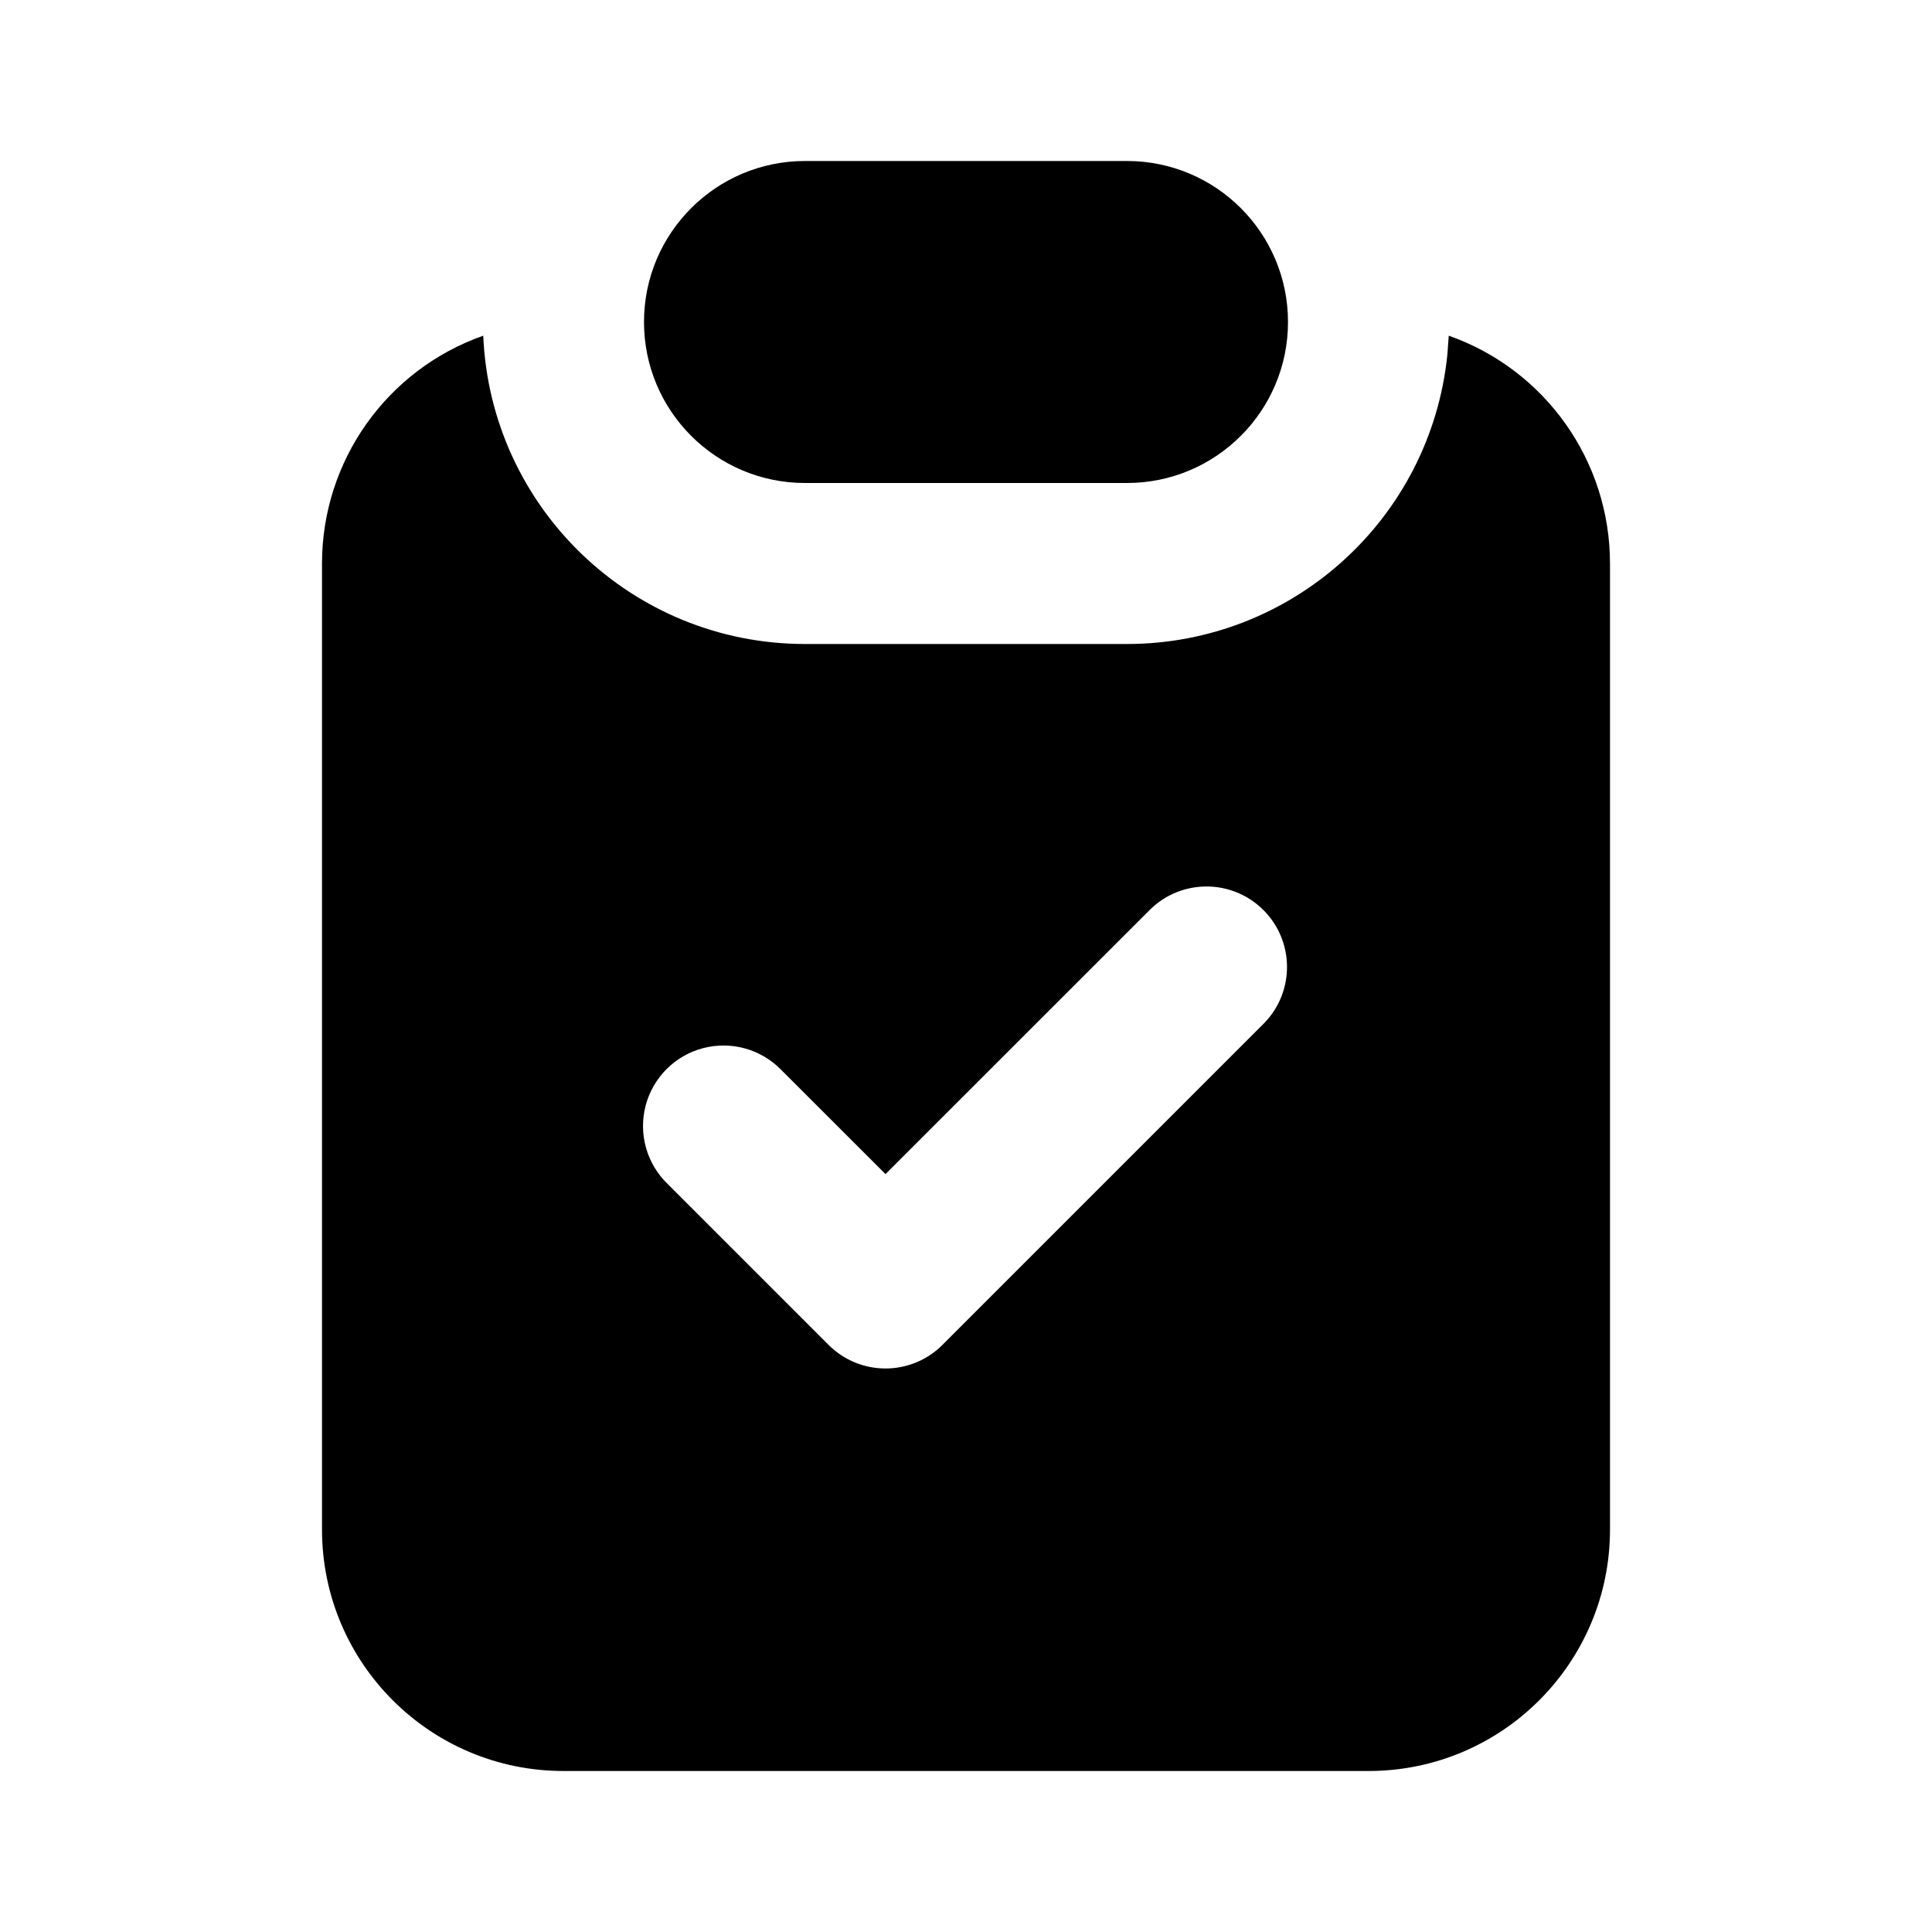
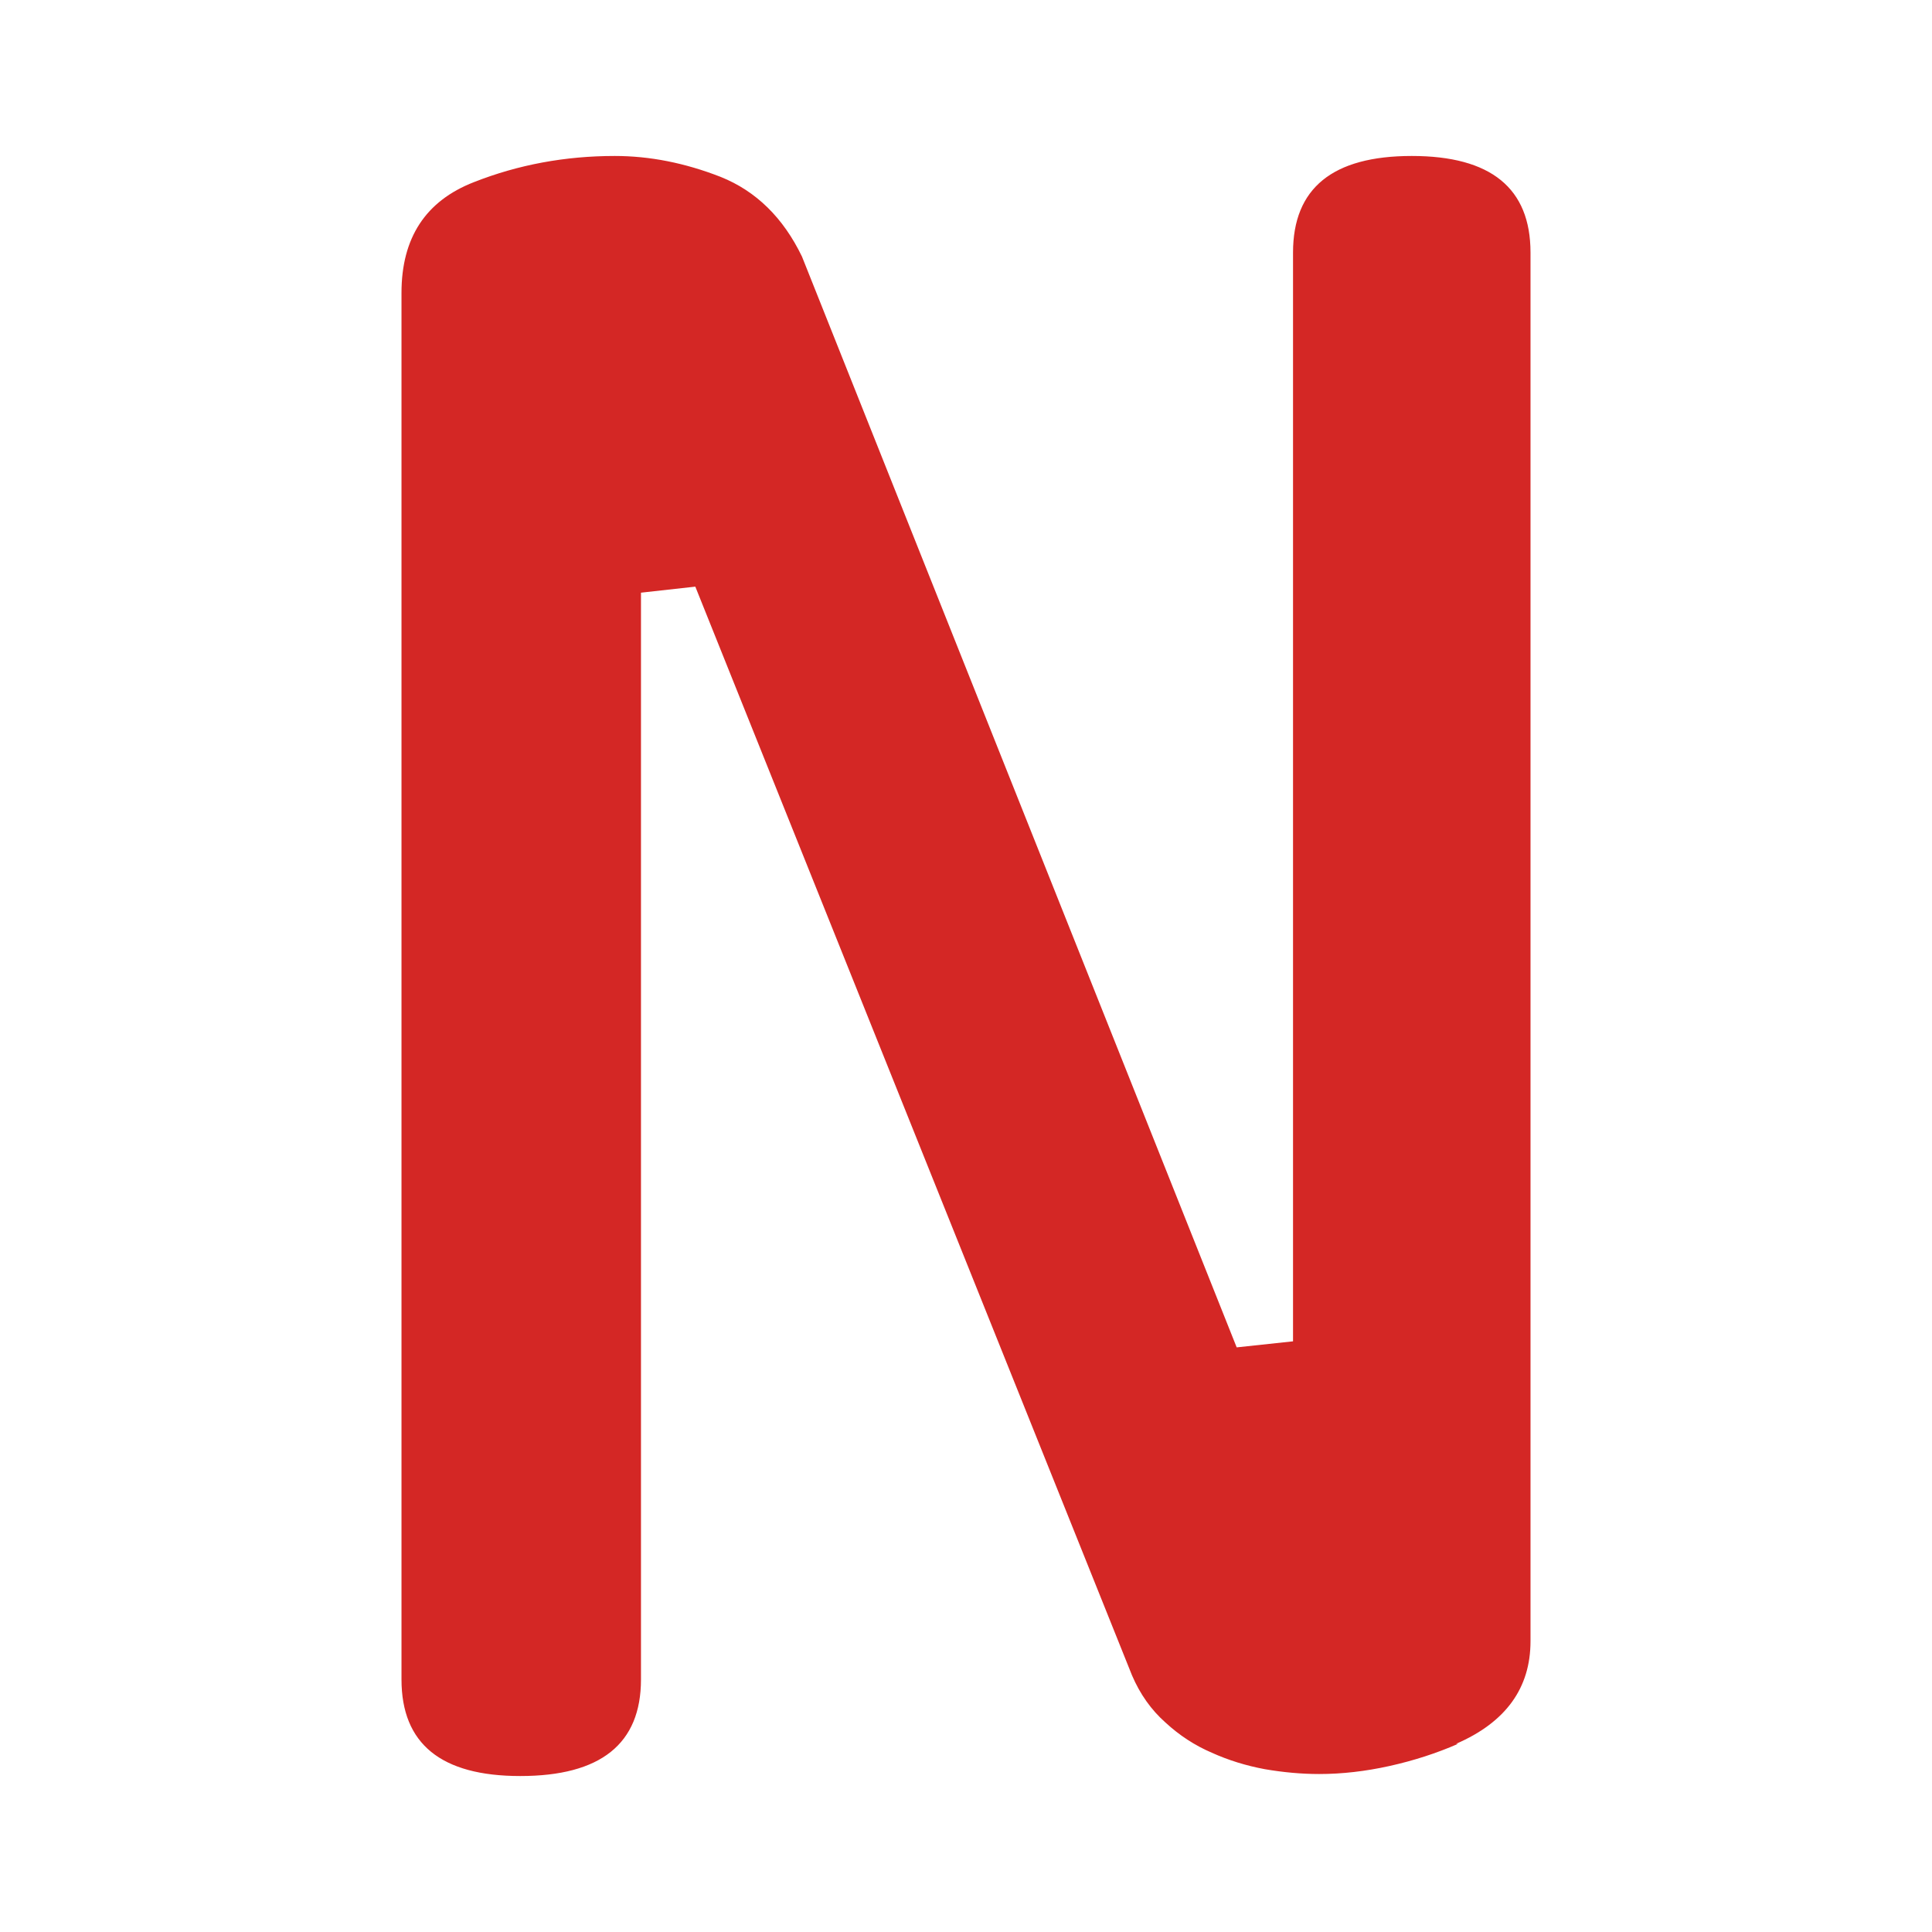
- <svg xmlns="http://www.w3.org/2000/svg" width="24" height="24" viewBox="0 0 24 24" fill="currentColor" class="icon icon-tabler icons-tabler-filled icon-tabler-clipboard-check">
-   <path stroke="none" d="M0 0h24v24H0z" fill="none" />
-   <path d="M17.997 4.17a3 3 0 0 1 2.003 2.83v12a3 3 0 0 1 -3 3h-10a3 3 0 0 1 -3 -3v-12a3 3 0 0 1 2.003 -2.83a4 4 0 0 0 3.997 3.83h4a4 4 0 0 0 3.98 -3.597zm-3.704 7.123l-3.293 3.292l-1.293 -1.292a1 1 0 1 0 -1.414 1.414l2 2a1 1 0 0 0 1.414 0l4 -4a1 1 0 0 0 -1.414 -1.414m-.293 -9.293a2 2 0 1 1 0 4h-4a2 2 0 1 1 0 -4z" />
+ <svg xmlns="http://www.w3.org/2000/svg" width="24" height="24" viewBox="0 0 48 48" fill="none">
+   <path fill="#d42725" transform="translate(5.975 43.825)" d="M26.15-10.5L26.15-37.55Q26.15-39.95 29.1-39.95L29.1-39.95Q32.05-39.95 32.05-37.55L32.05-37.55 32.05-3.05Q32.05-1.3 30.2-0.5L30.2-0.5 30.25-0.5Q29.45-0.15 28.55 0.05 27.65 0.25 26.8 0.25L26.8 0.25Q26.15 0.25 25.45 0.13 24.75 0 24.13-0.28 23.5-0.55 22.98-1.03 22.45-1.5 22.15-2.2L22.15-2.2 11.3-29.25 9.95-29.1 9.95-2.1Q9.95 0.3 6.95 0.3L6.95 0.3Q4 0.3 4-2.1L4-2.1 4-36.55Q4-38.6 5.8-39.3L5.8-39.3Q7.45-39.95 9.3-39.95L9.3-39.95Q10.6-39.95 11.93-39.43 13.25-38.9 13.95-37.45L13.95-37.45 24.75-10.35 26.15-10.5Z" />
</svg>
